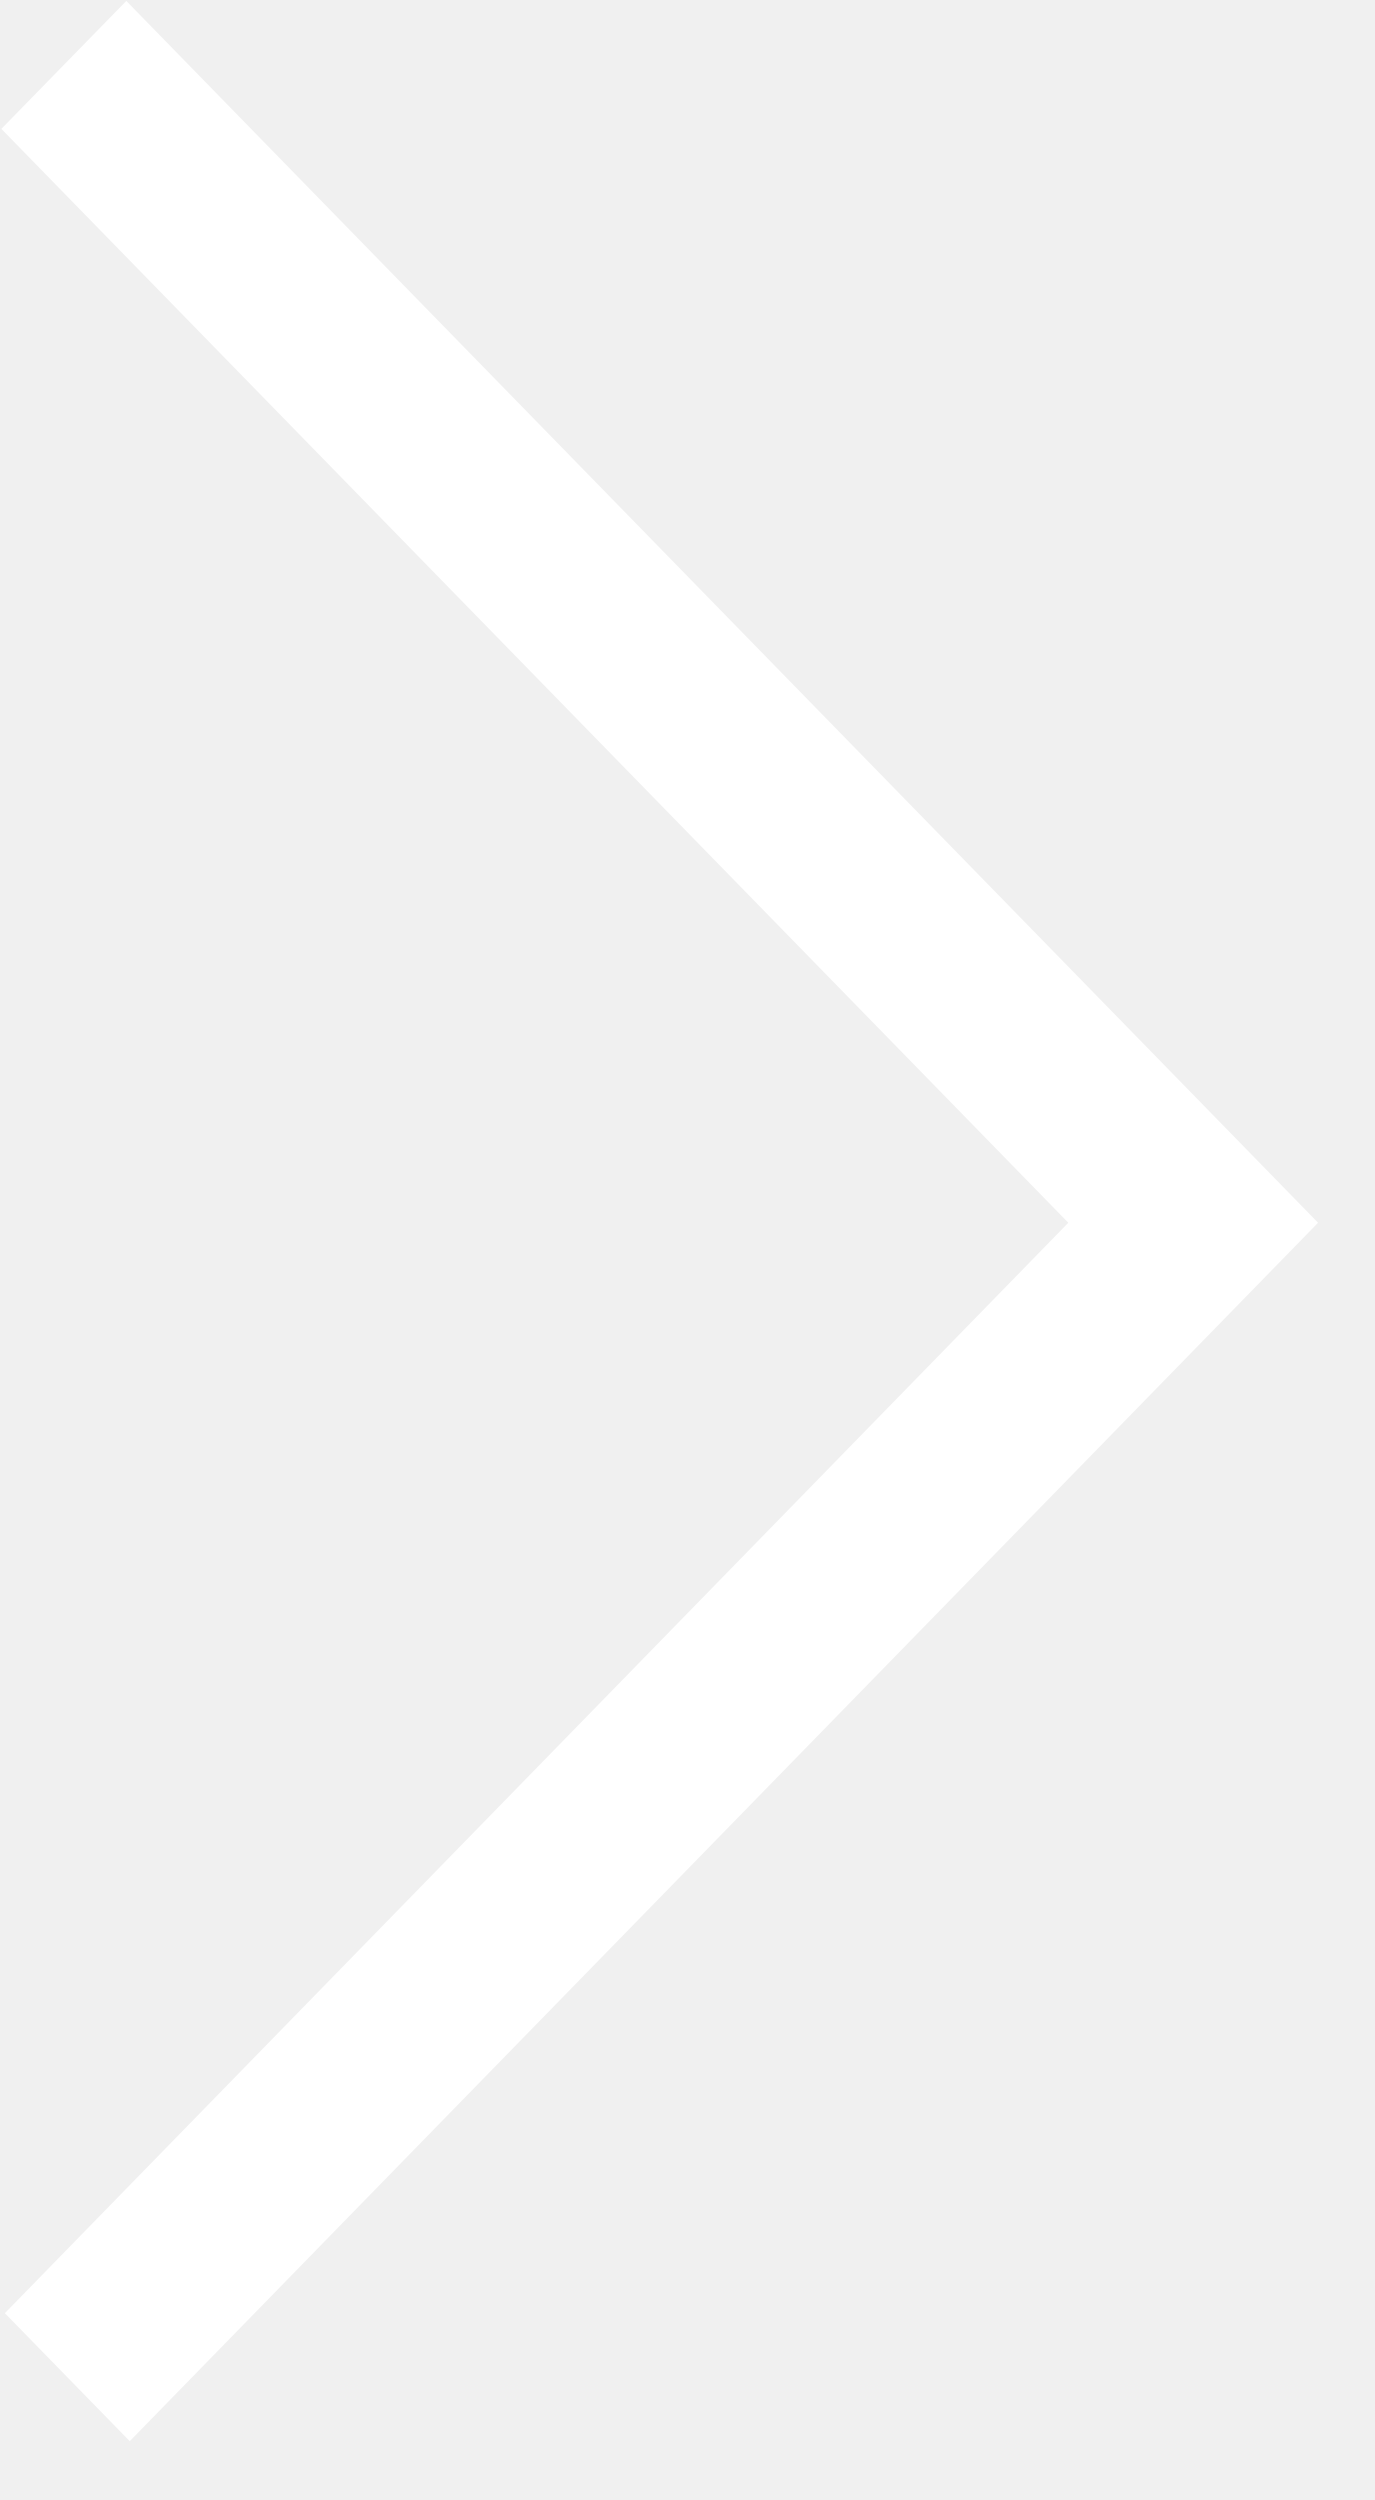
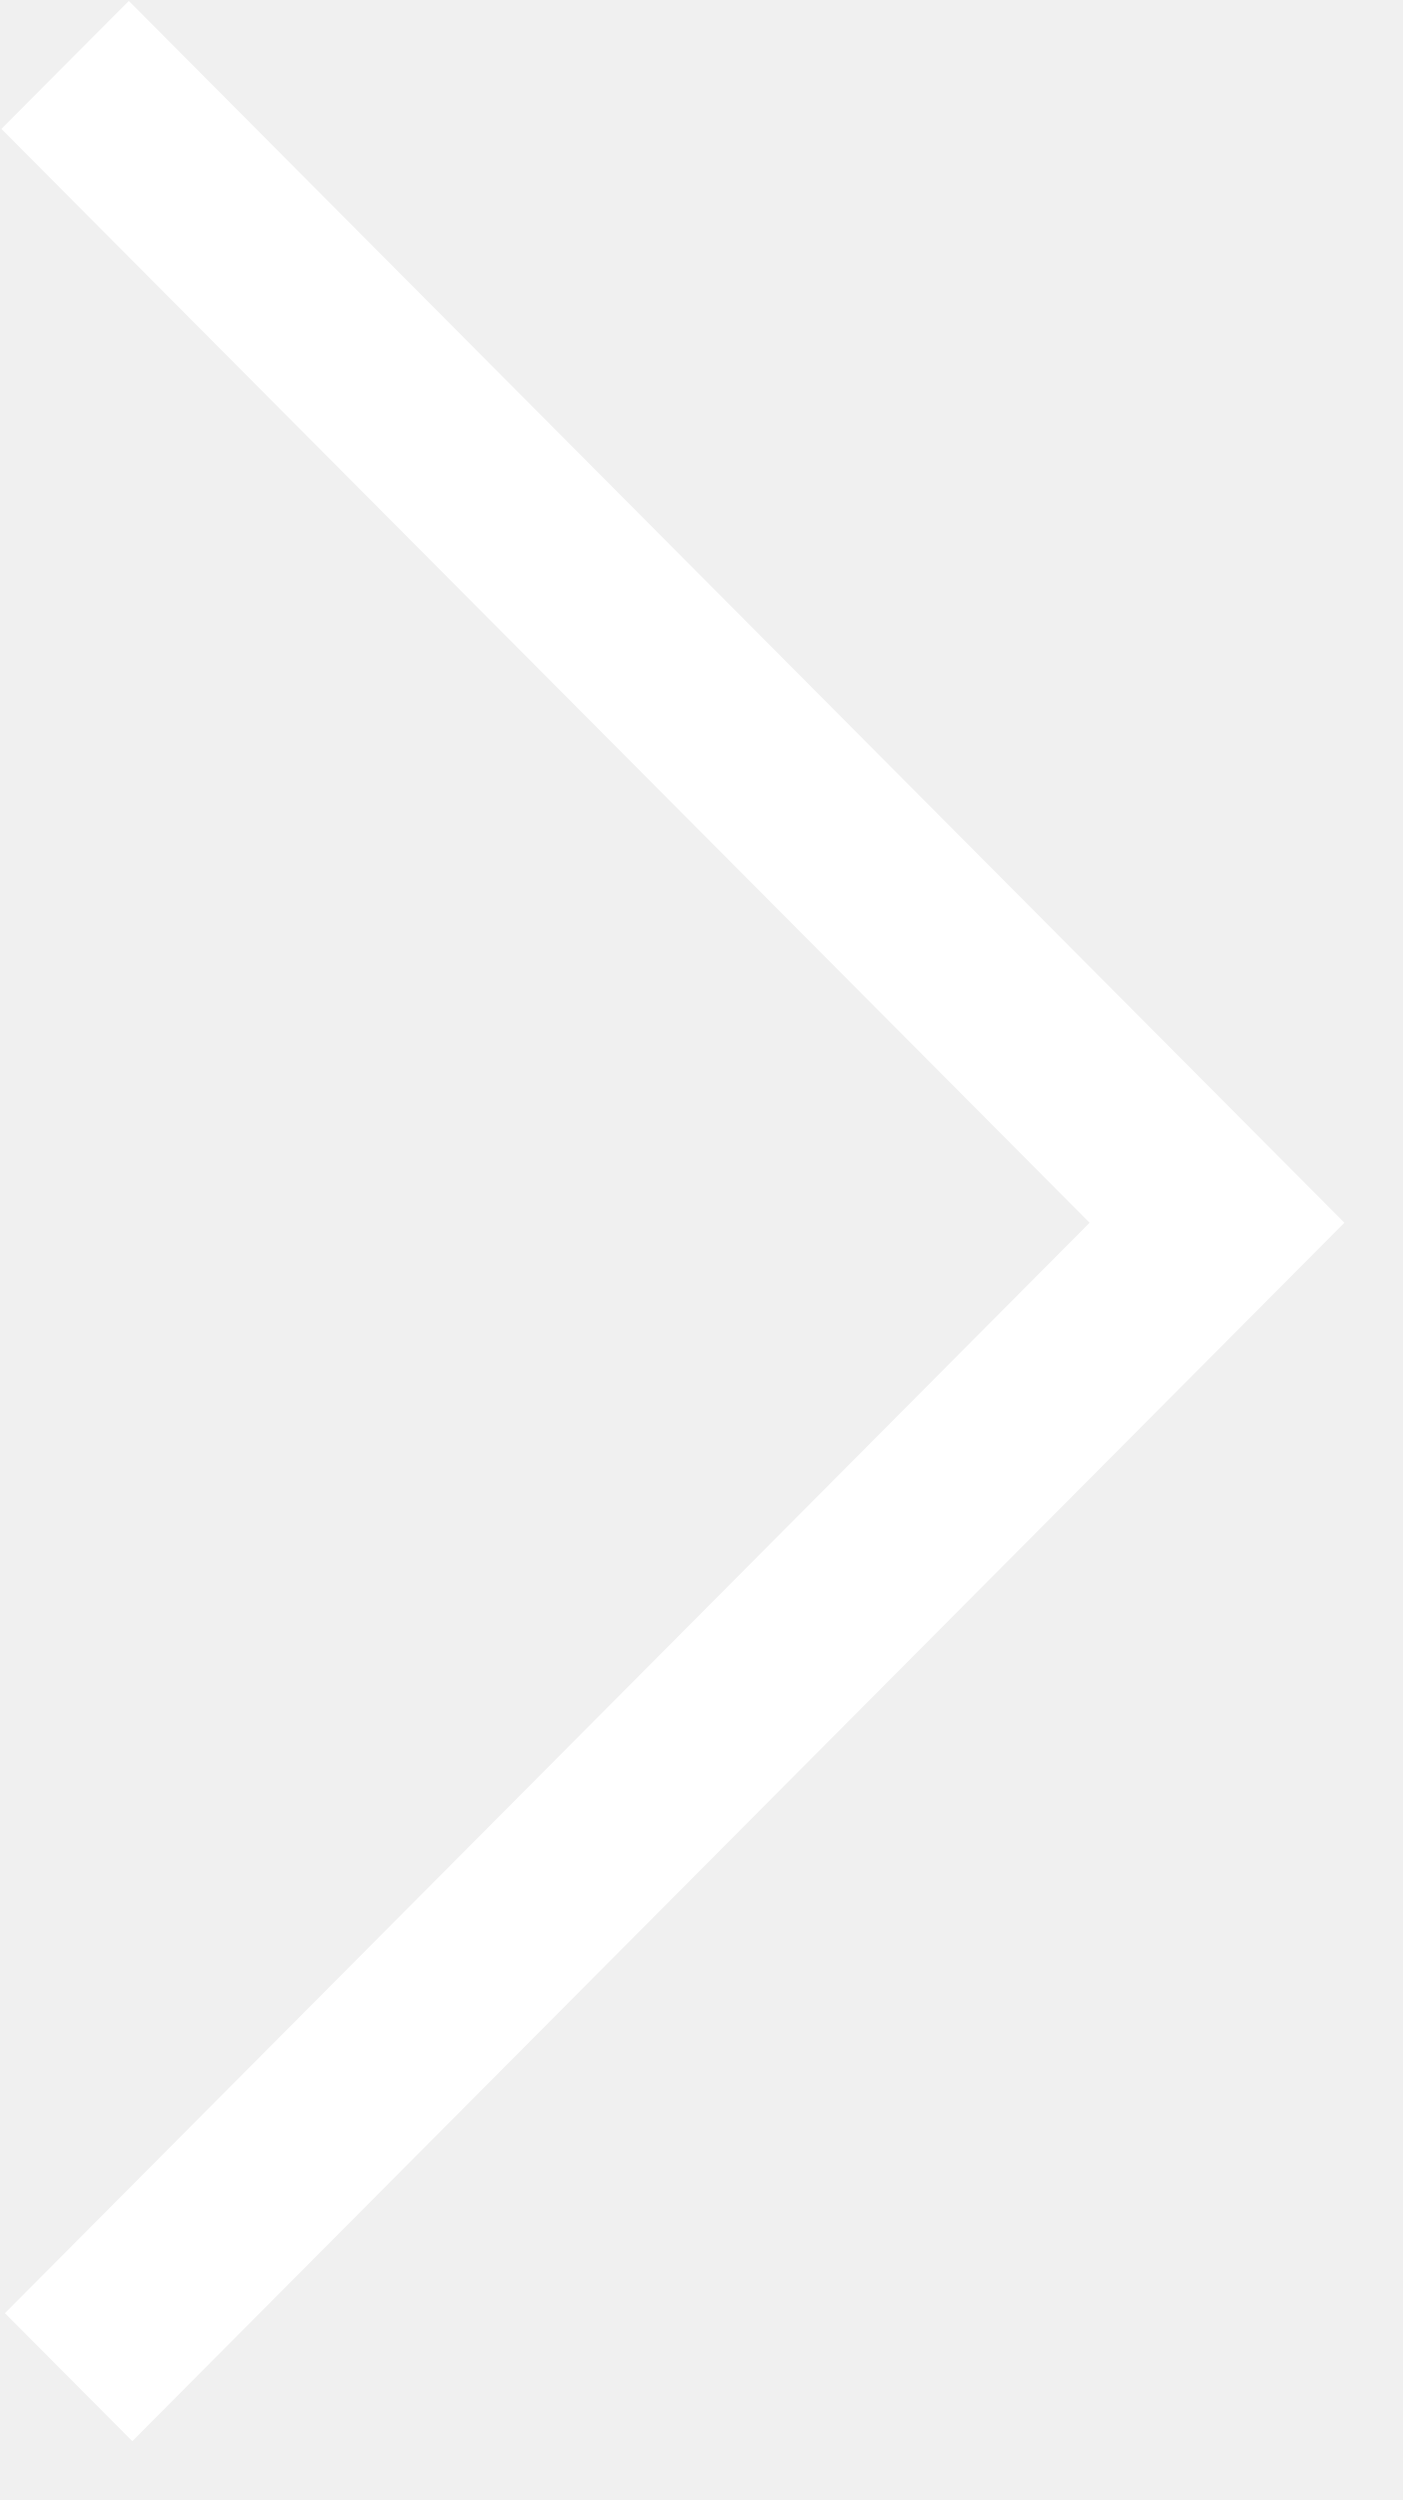
- <svg xmlns="http://www.w3.org/2000/svg" width="22" height="40" viewBox="0 0 22 40" fill="none">
-   <path d="M2.076 39.059L0.078 37.011L17.093 19.564L0.022 2.062L2.021 0.015L21.089 19.564L2.076 39.059Z" fill="white" />
+ <svg xmlns="http://www.w3.org/2000/svg" width="23" height="41" viewBox="0 0 23 41" fill="none">
+   <path d="M2.17 40.035L0.081 37.936L17.87 20.053L0.023 2.114L2.113 0.015L22.048 20.053L2.17 40.035Z" fill="white" />
</svg>
